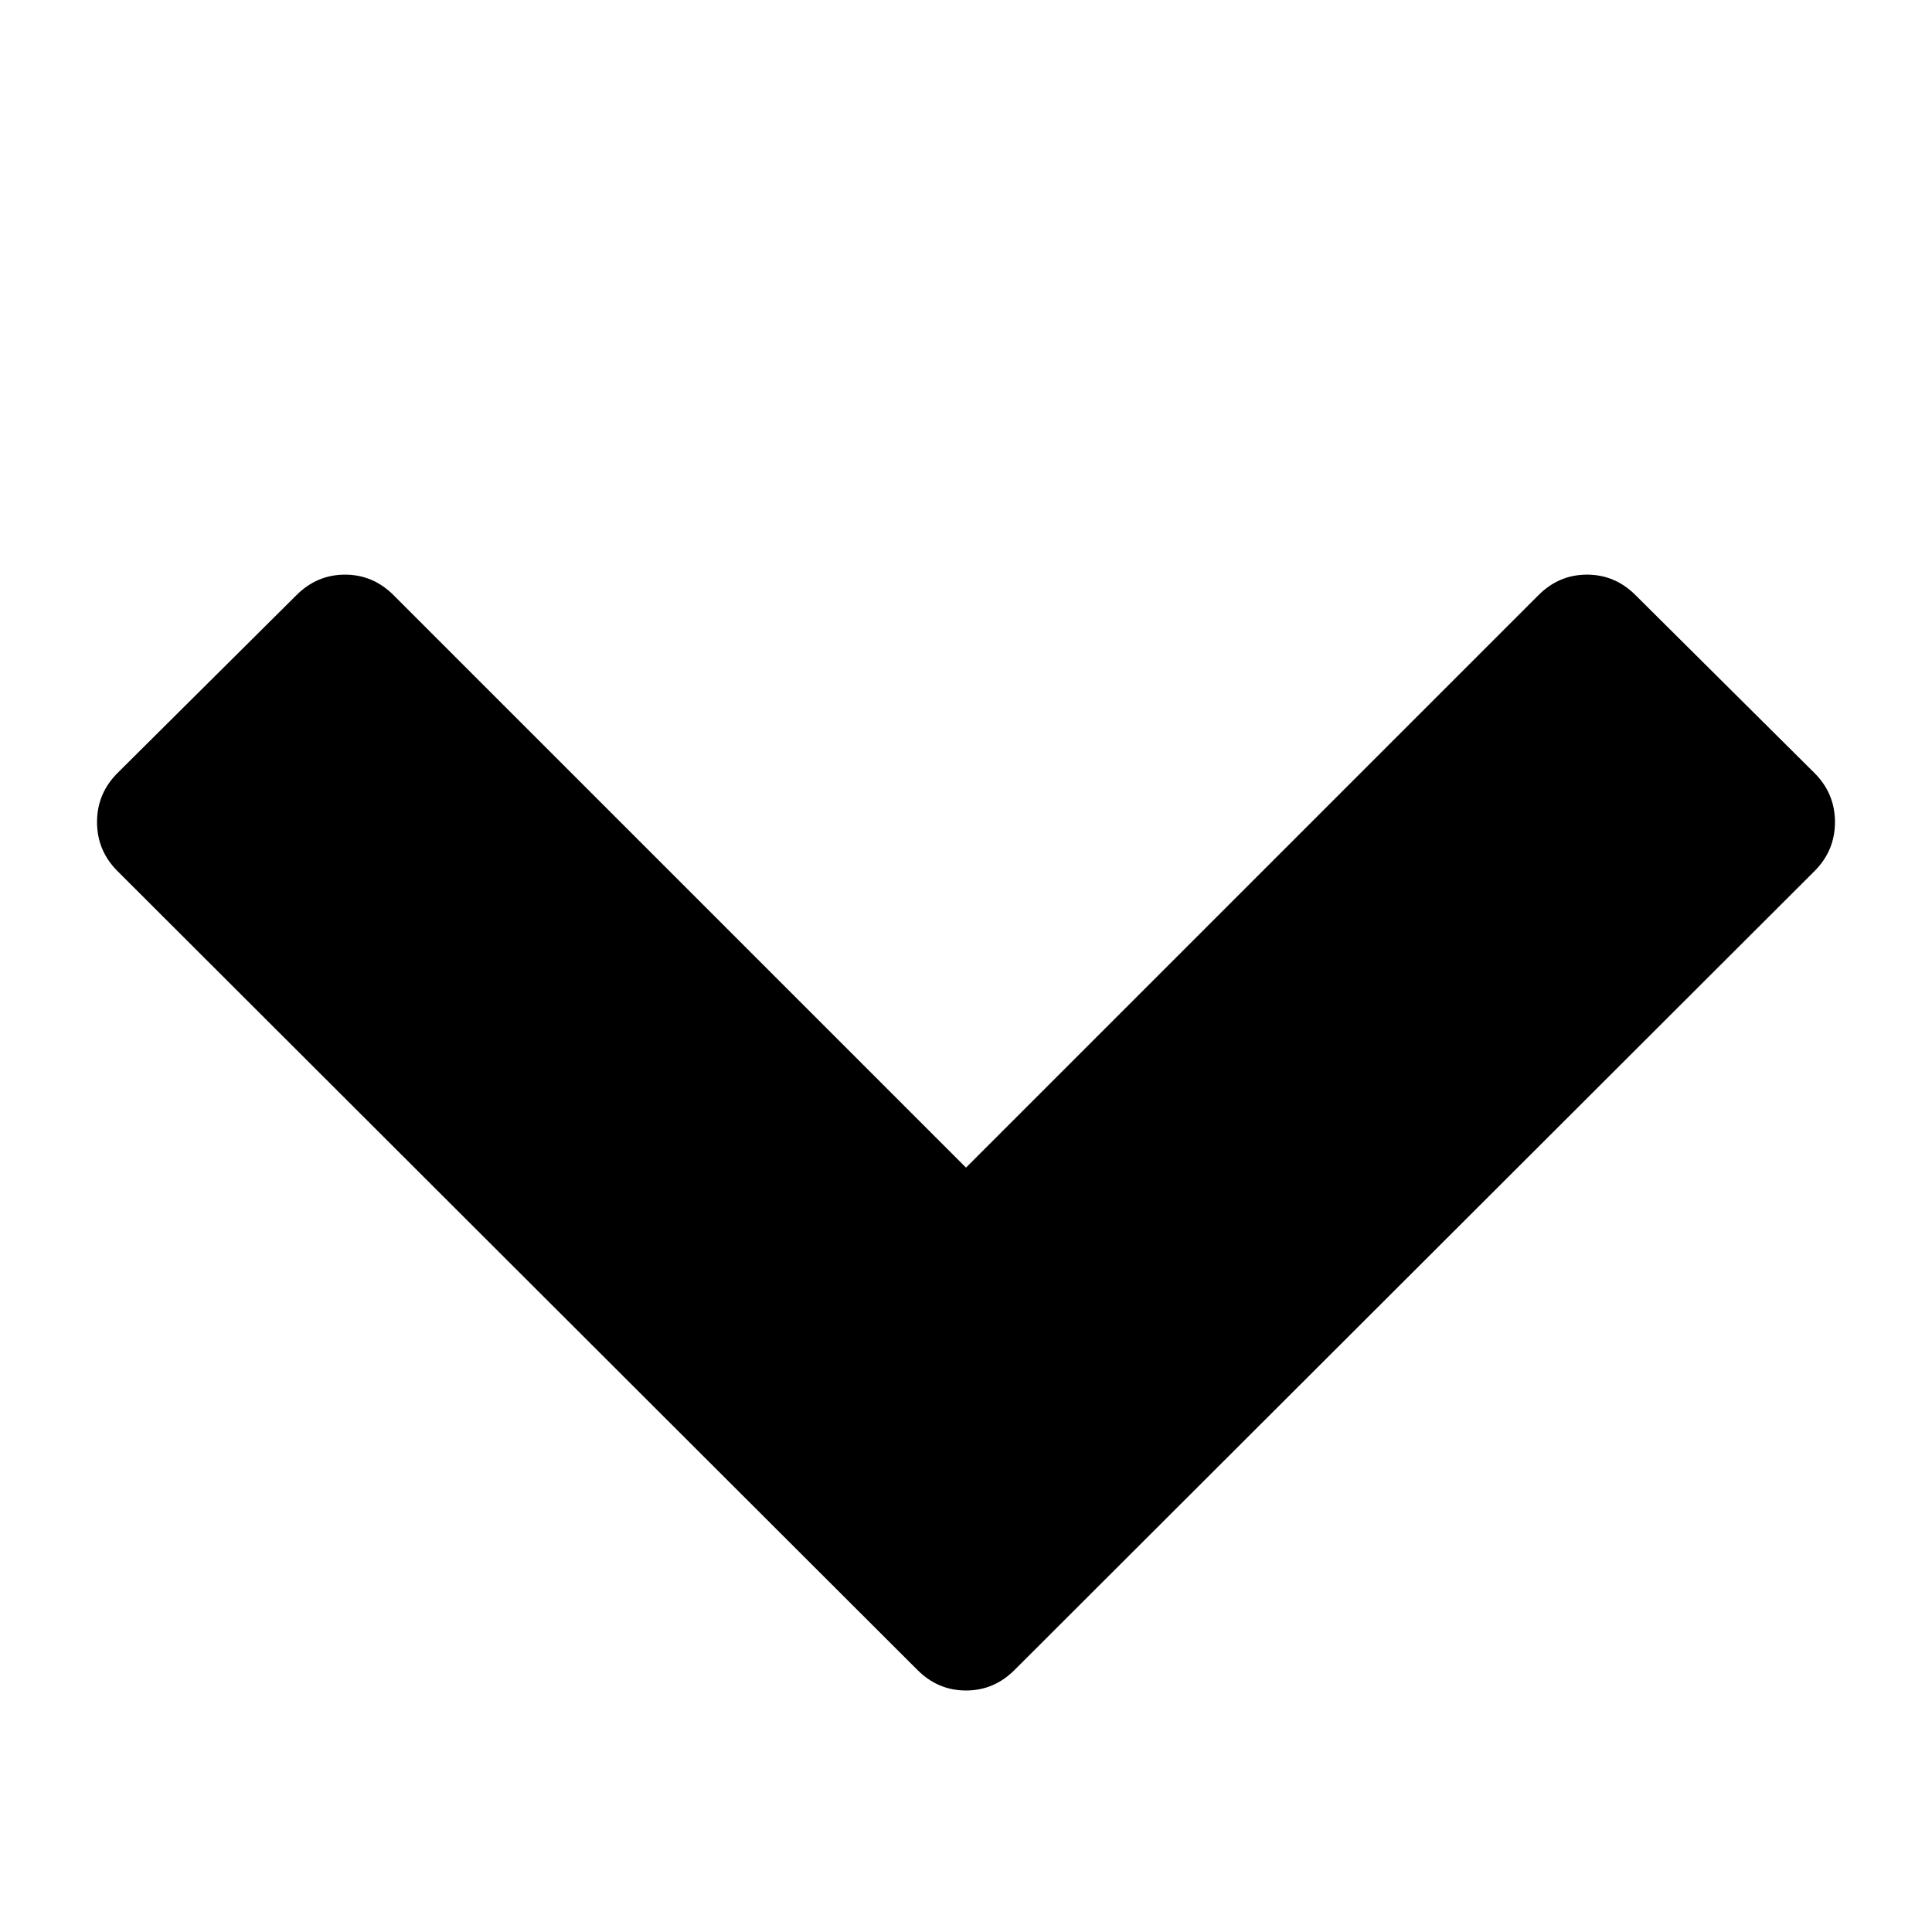
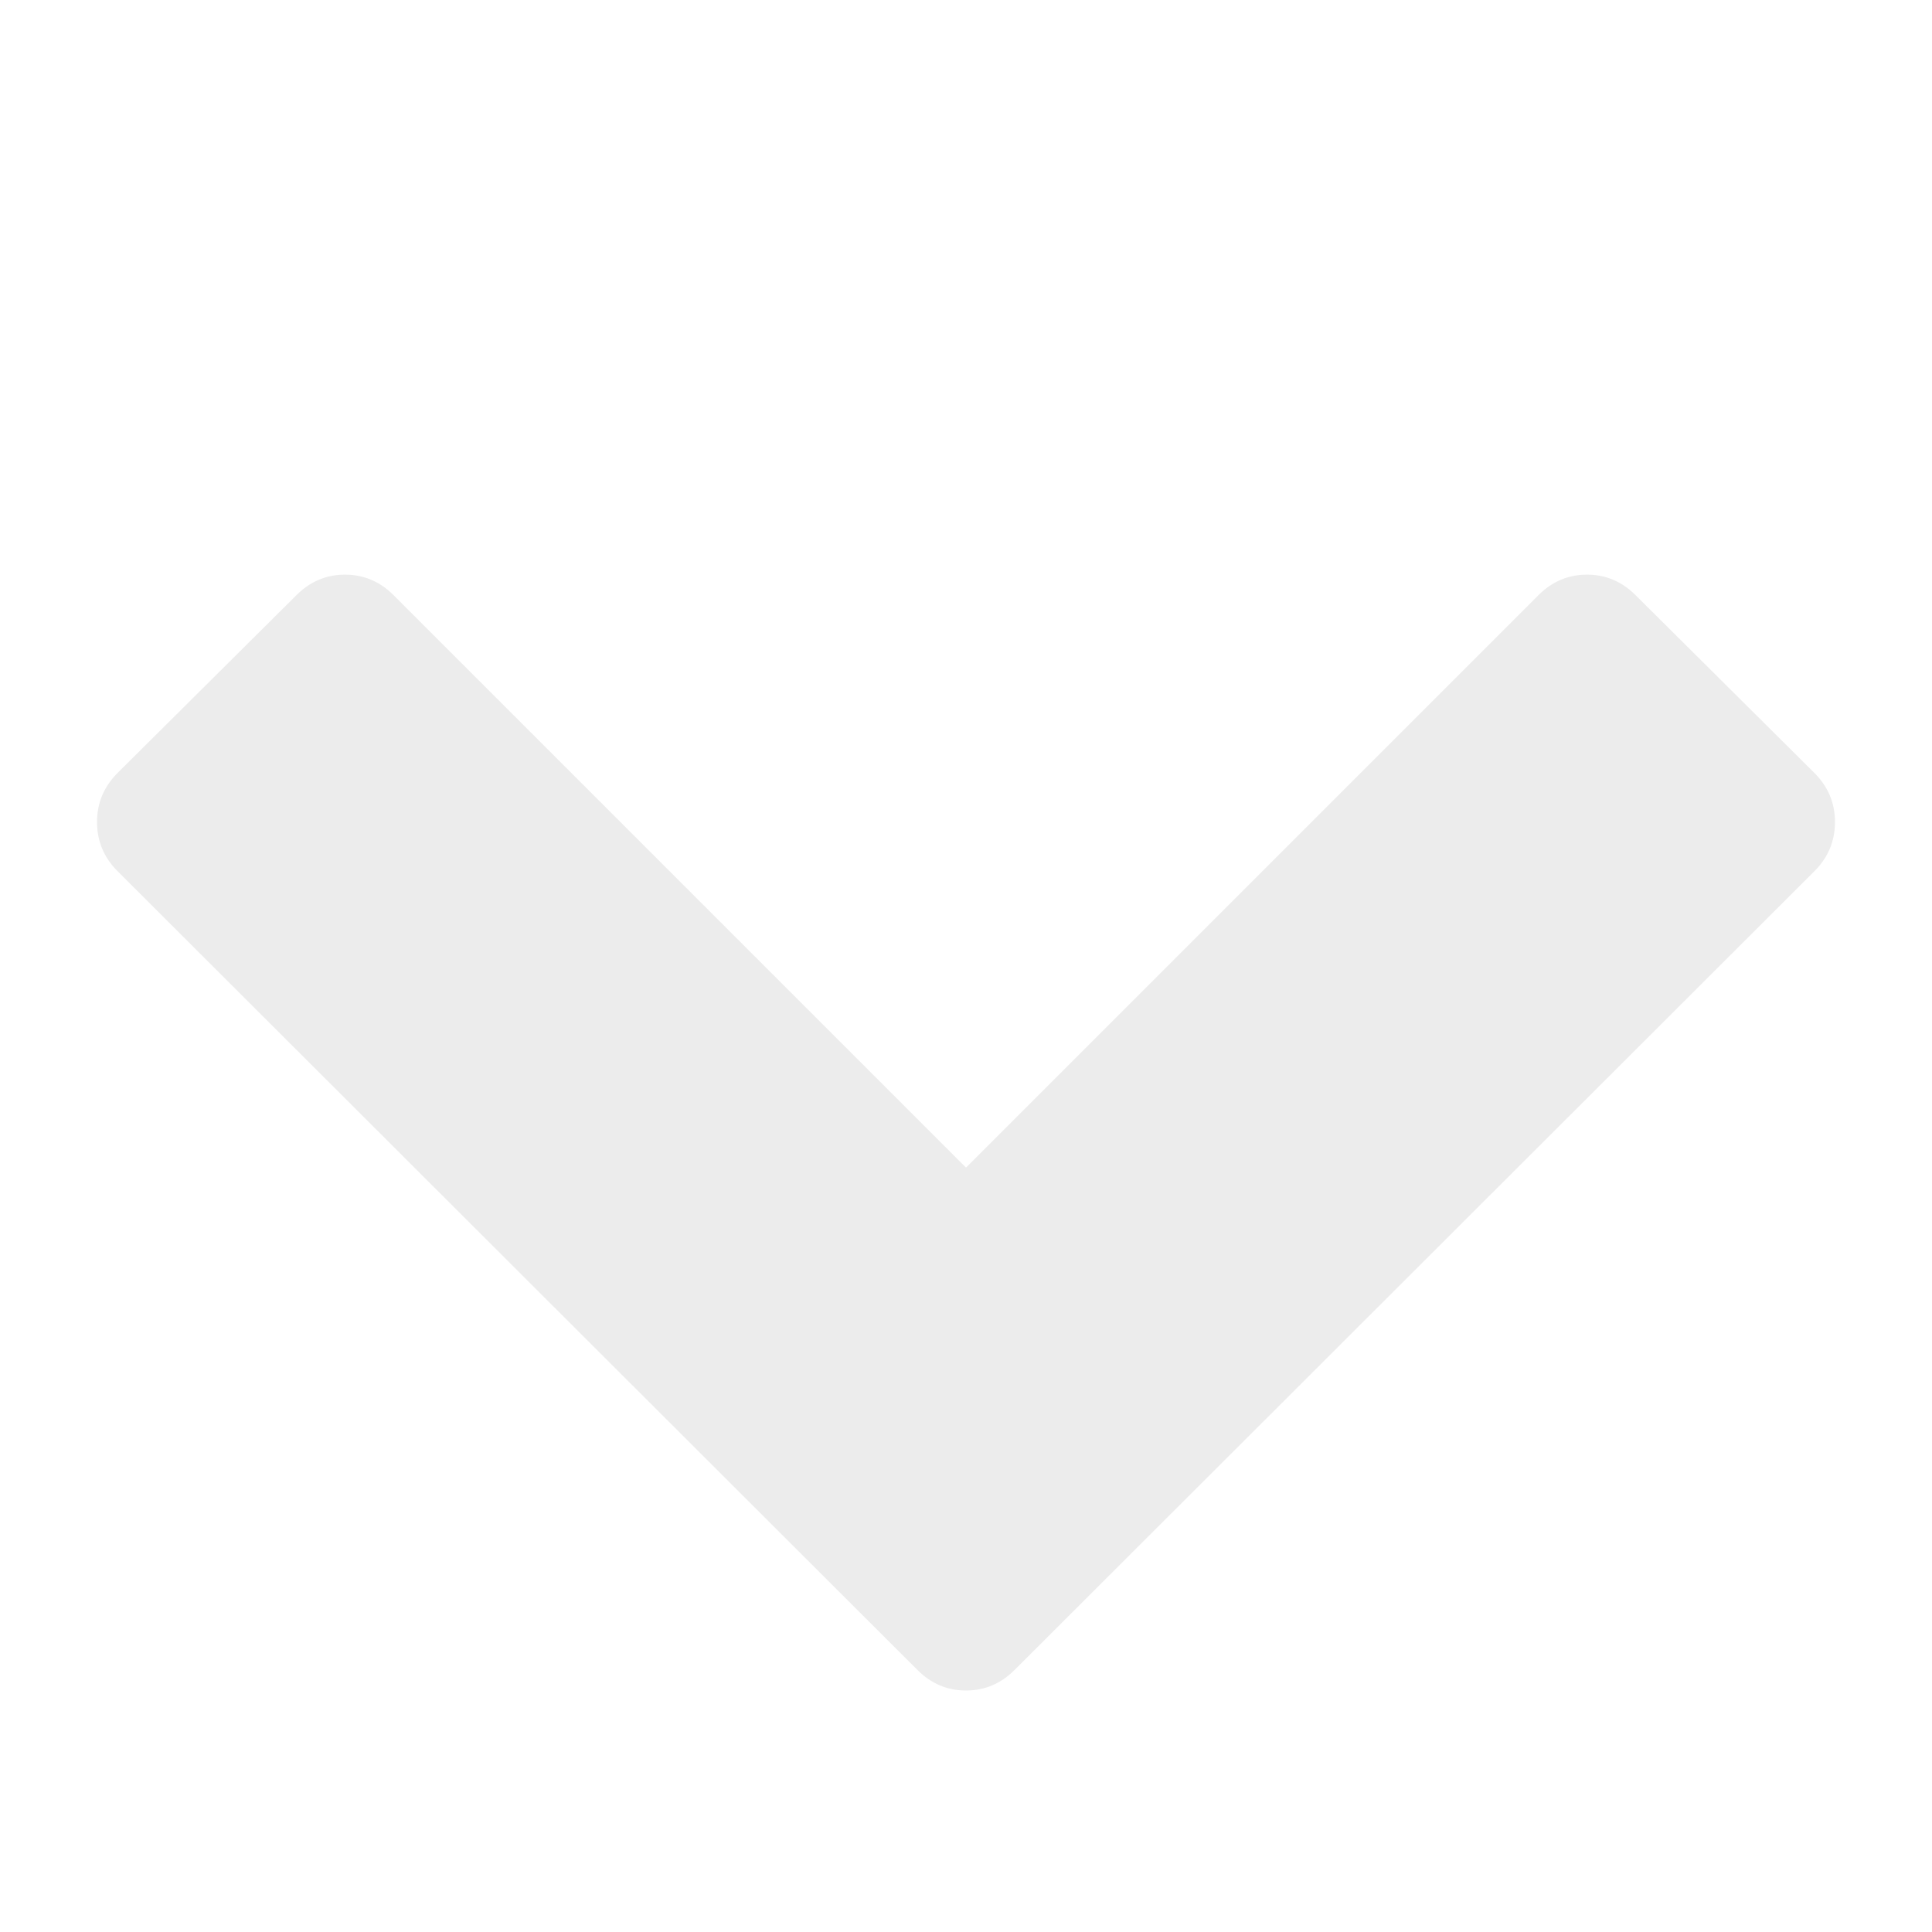
- <svg xmlns="http://www.w3.org/2000/svg" width="1792" height="1792" viewBox="0 0 1792 1792">
+ <svg xmlns="http://www.w3.org/2000/svg" width="1792" height="1792" viewBox="0 0 1792 1792" fill="#ececec">
  <path d="M1683 808l-742 741q-19 19-45 19t-45-19l-742-741q-19-19-19-45.5t19-45.5l166-165q19-19 45-19t45 19l531 531 531-531q19-19 45-19t45 19l166 165q19 19 19 45.5t-19 45.5z" />
</svg>
